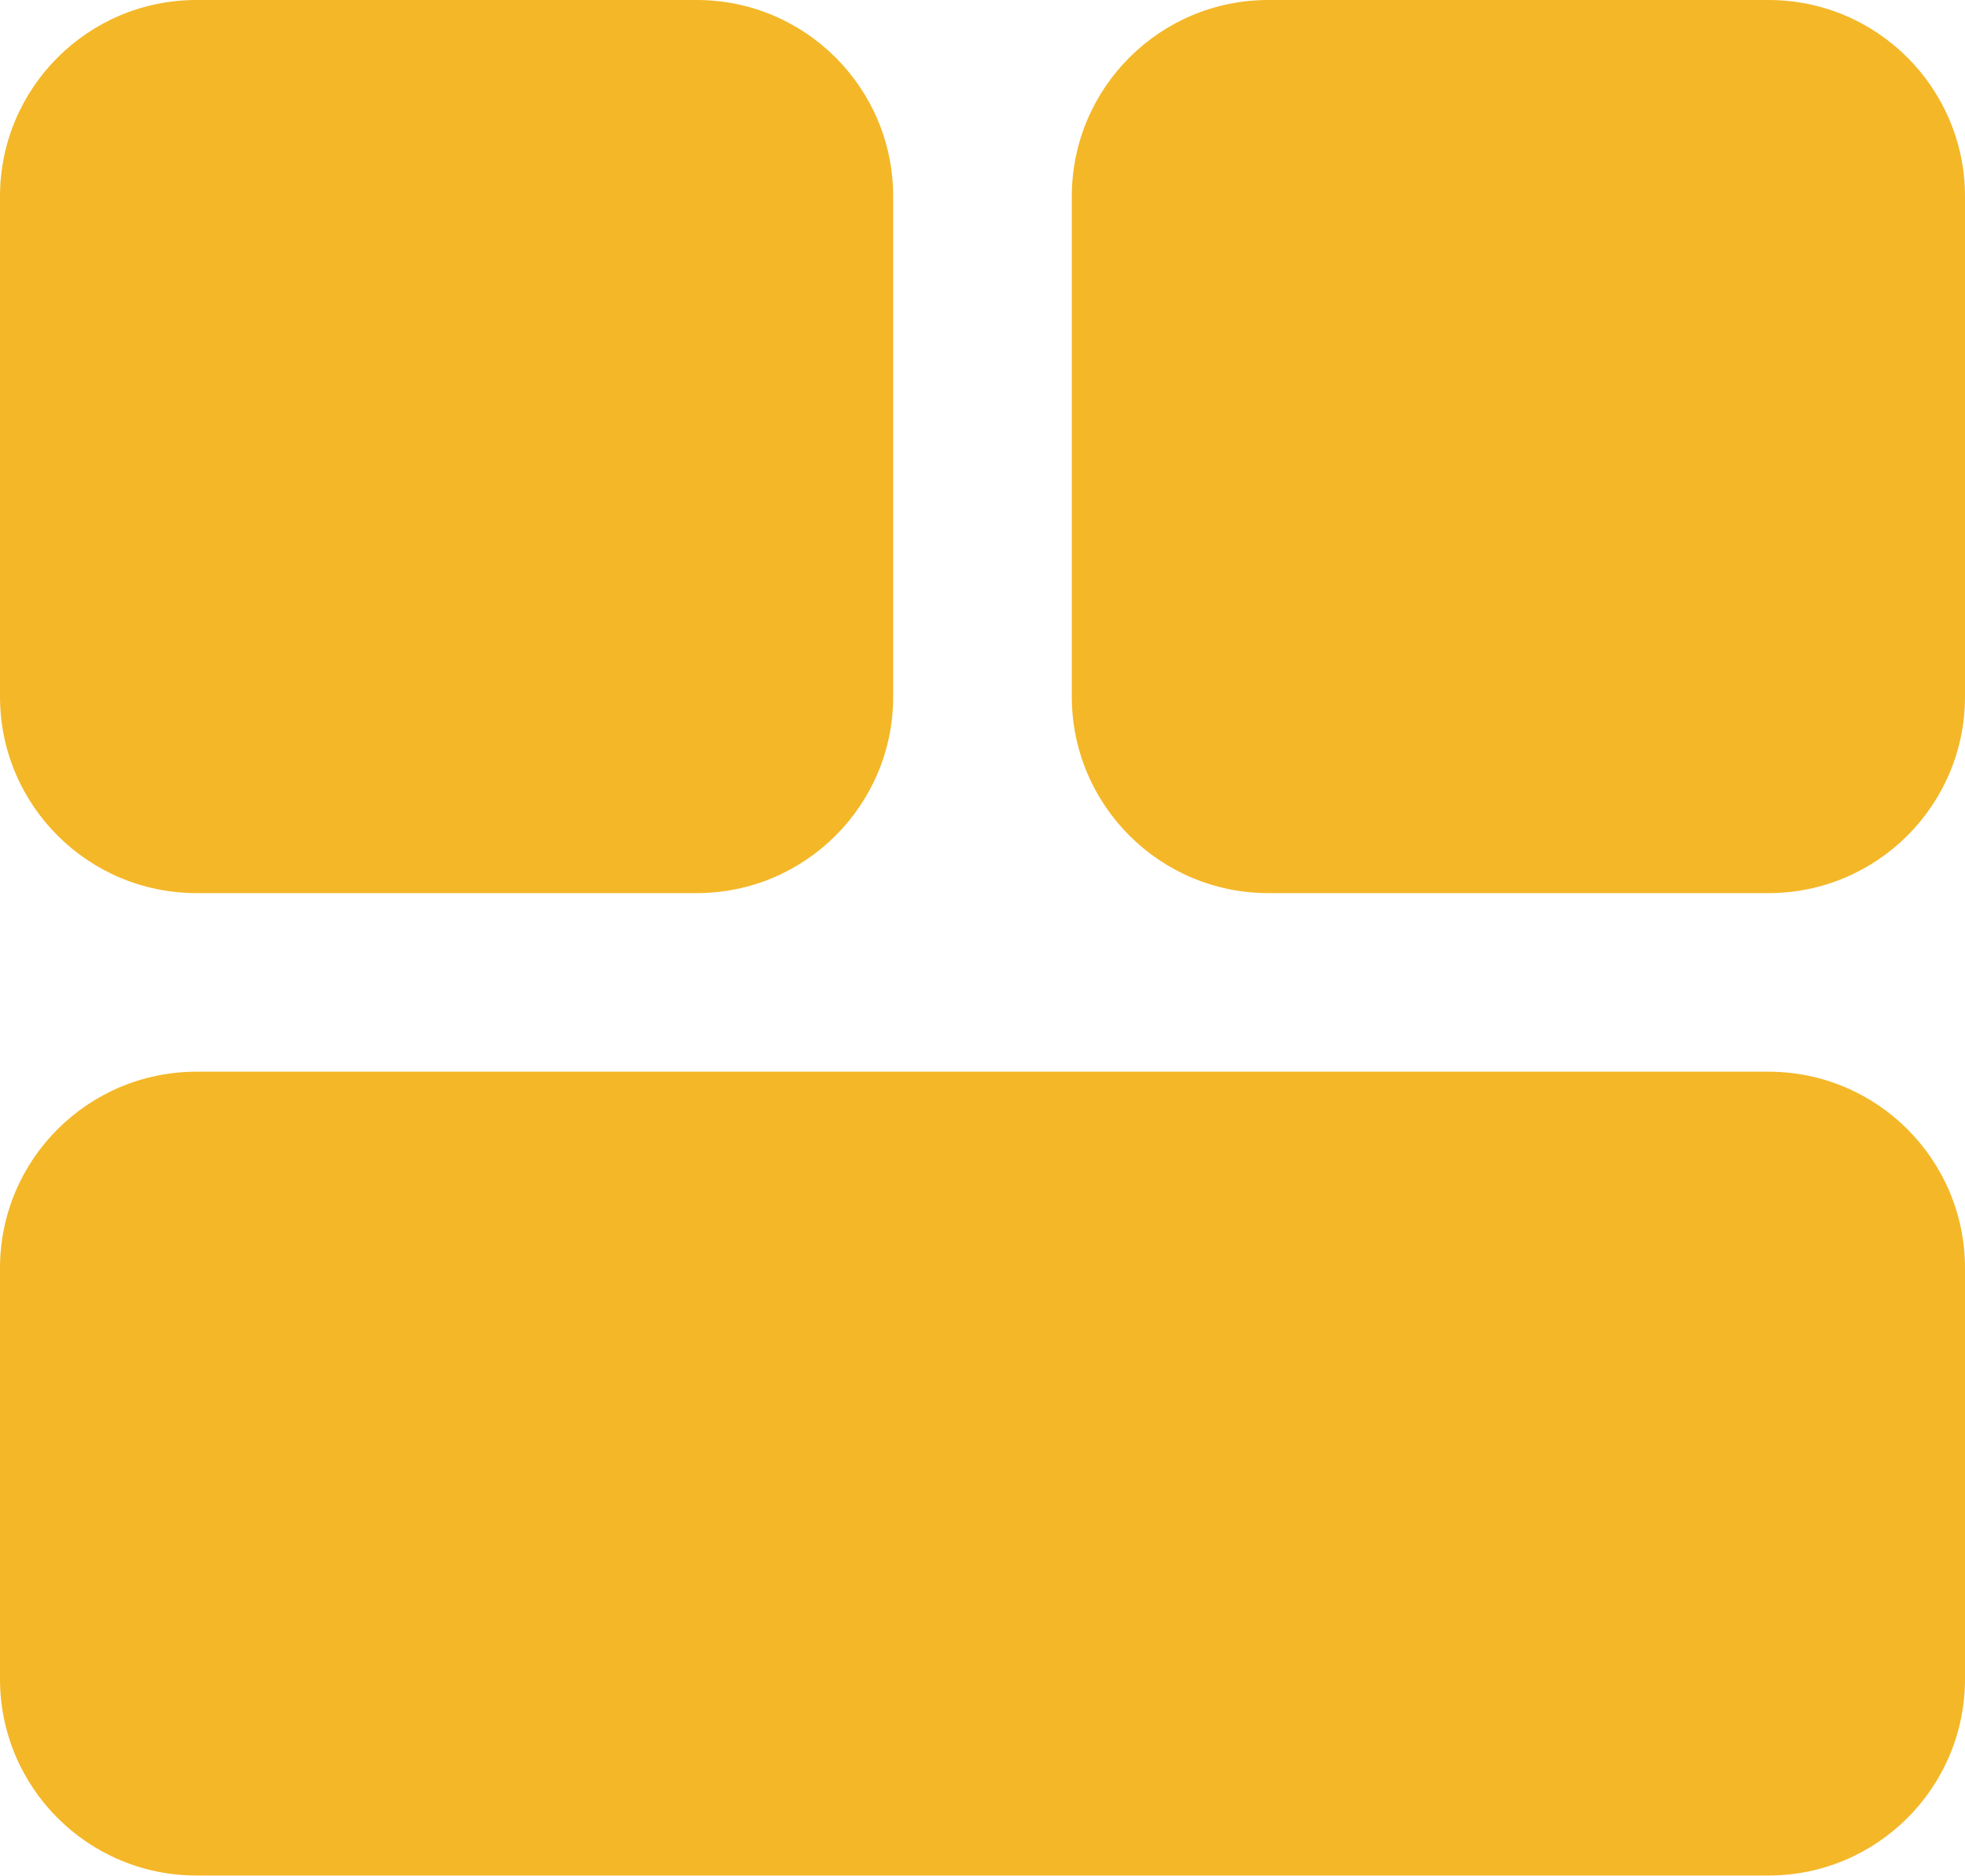
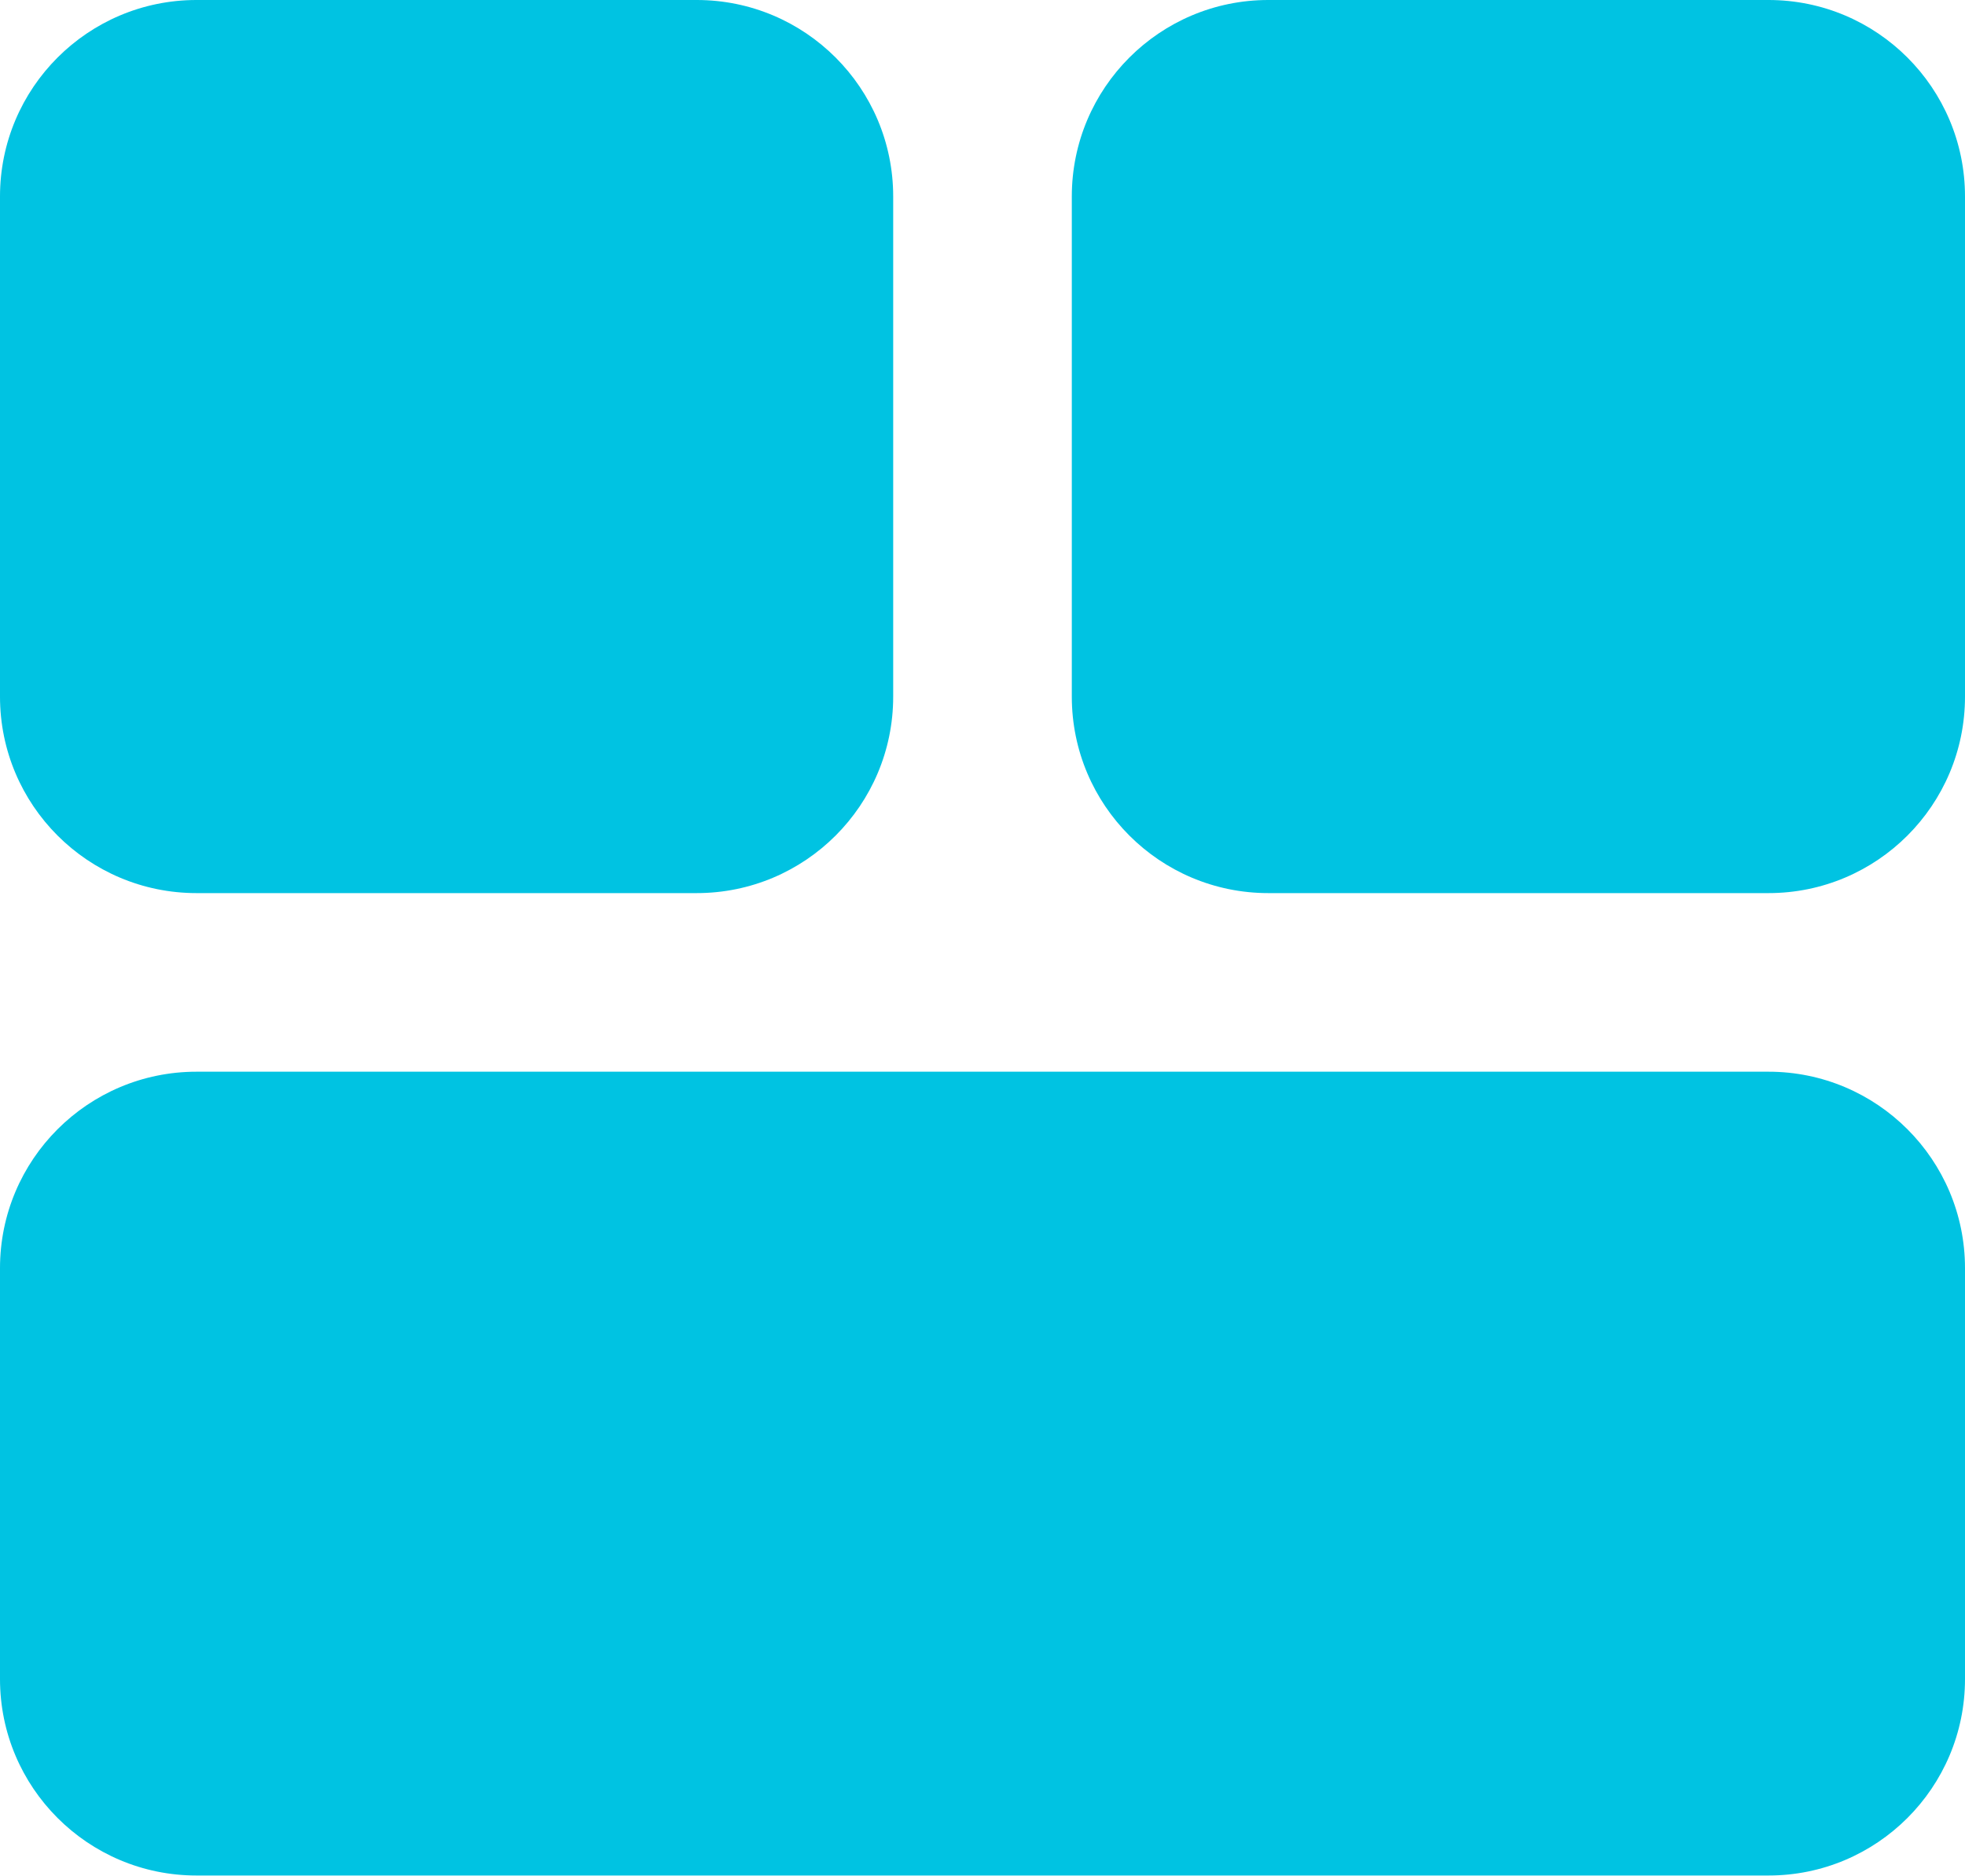
<svg xmlns="http://www.w3.org/2000/svg" viewBox="0 0 20 19.091">
  <defs>
-     <style>.a{fill:#f4b728;}</style>
+     <style>.a{fill:#00C3E2;}</style>
  </defs>
  <rect class="a" width="9.091" height="9.091" rx="2" />
  <rect class="a" width="20" height="8.182" rx="2" transform="translate(0 10.909)" />
  <rect class="a" width="9.091" height="9.091" rx="2" transform="translate(10.909)" />
</svg>
